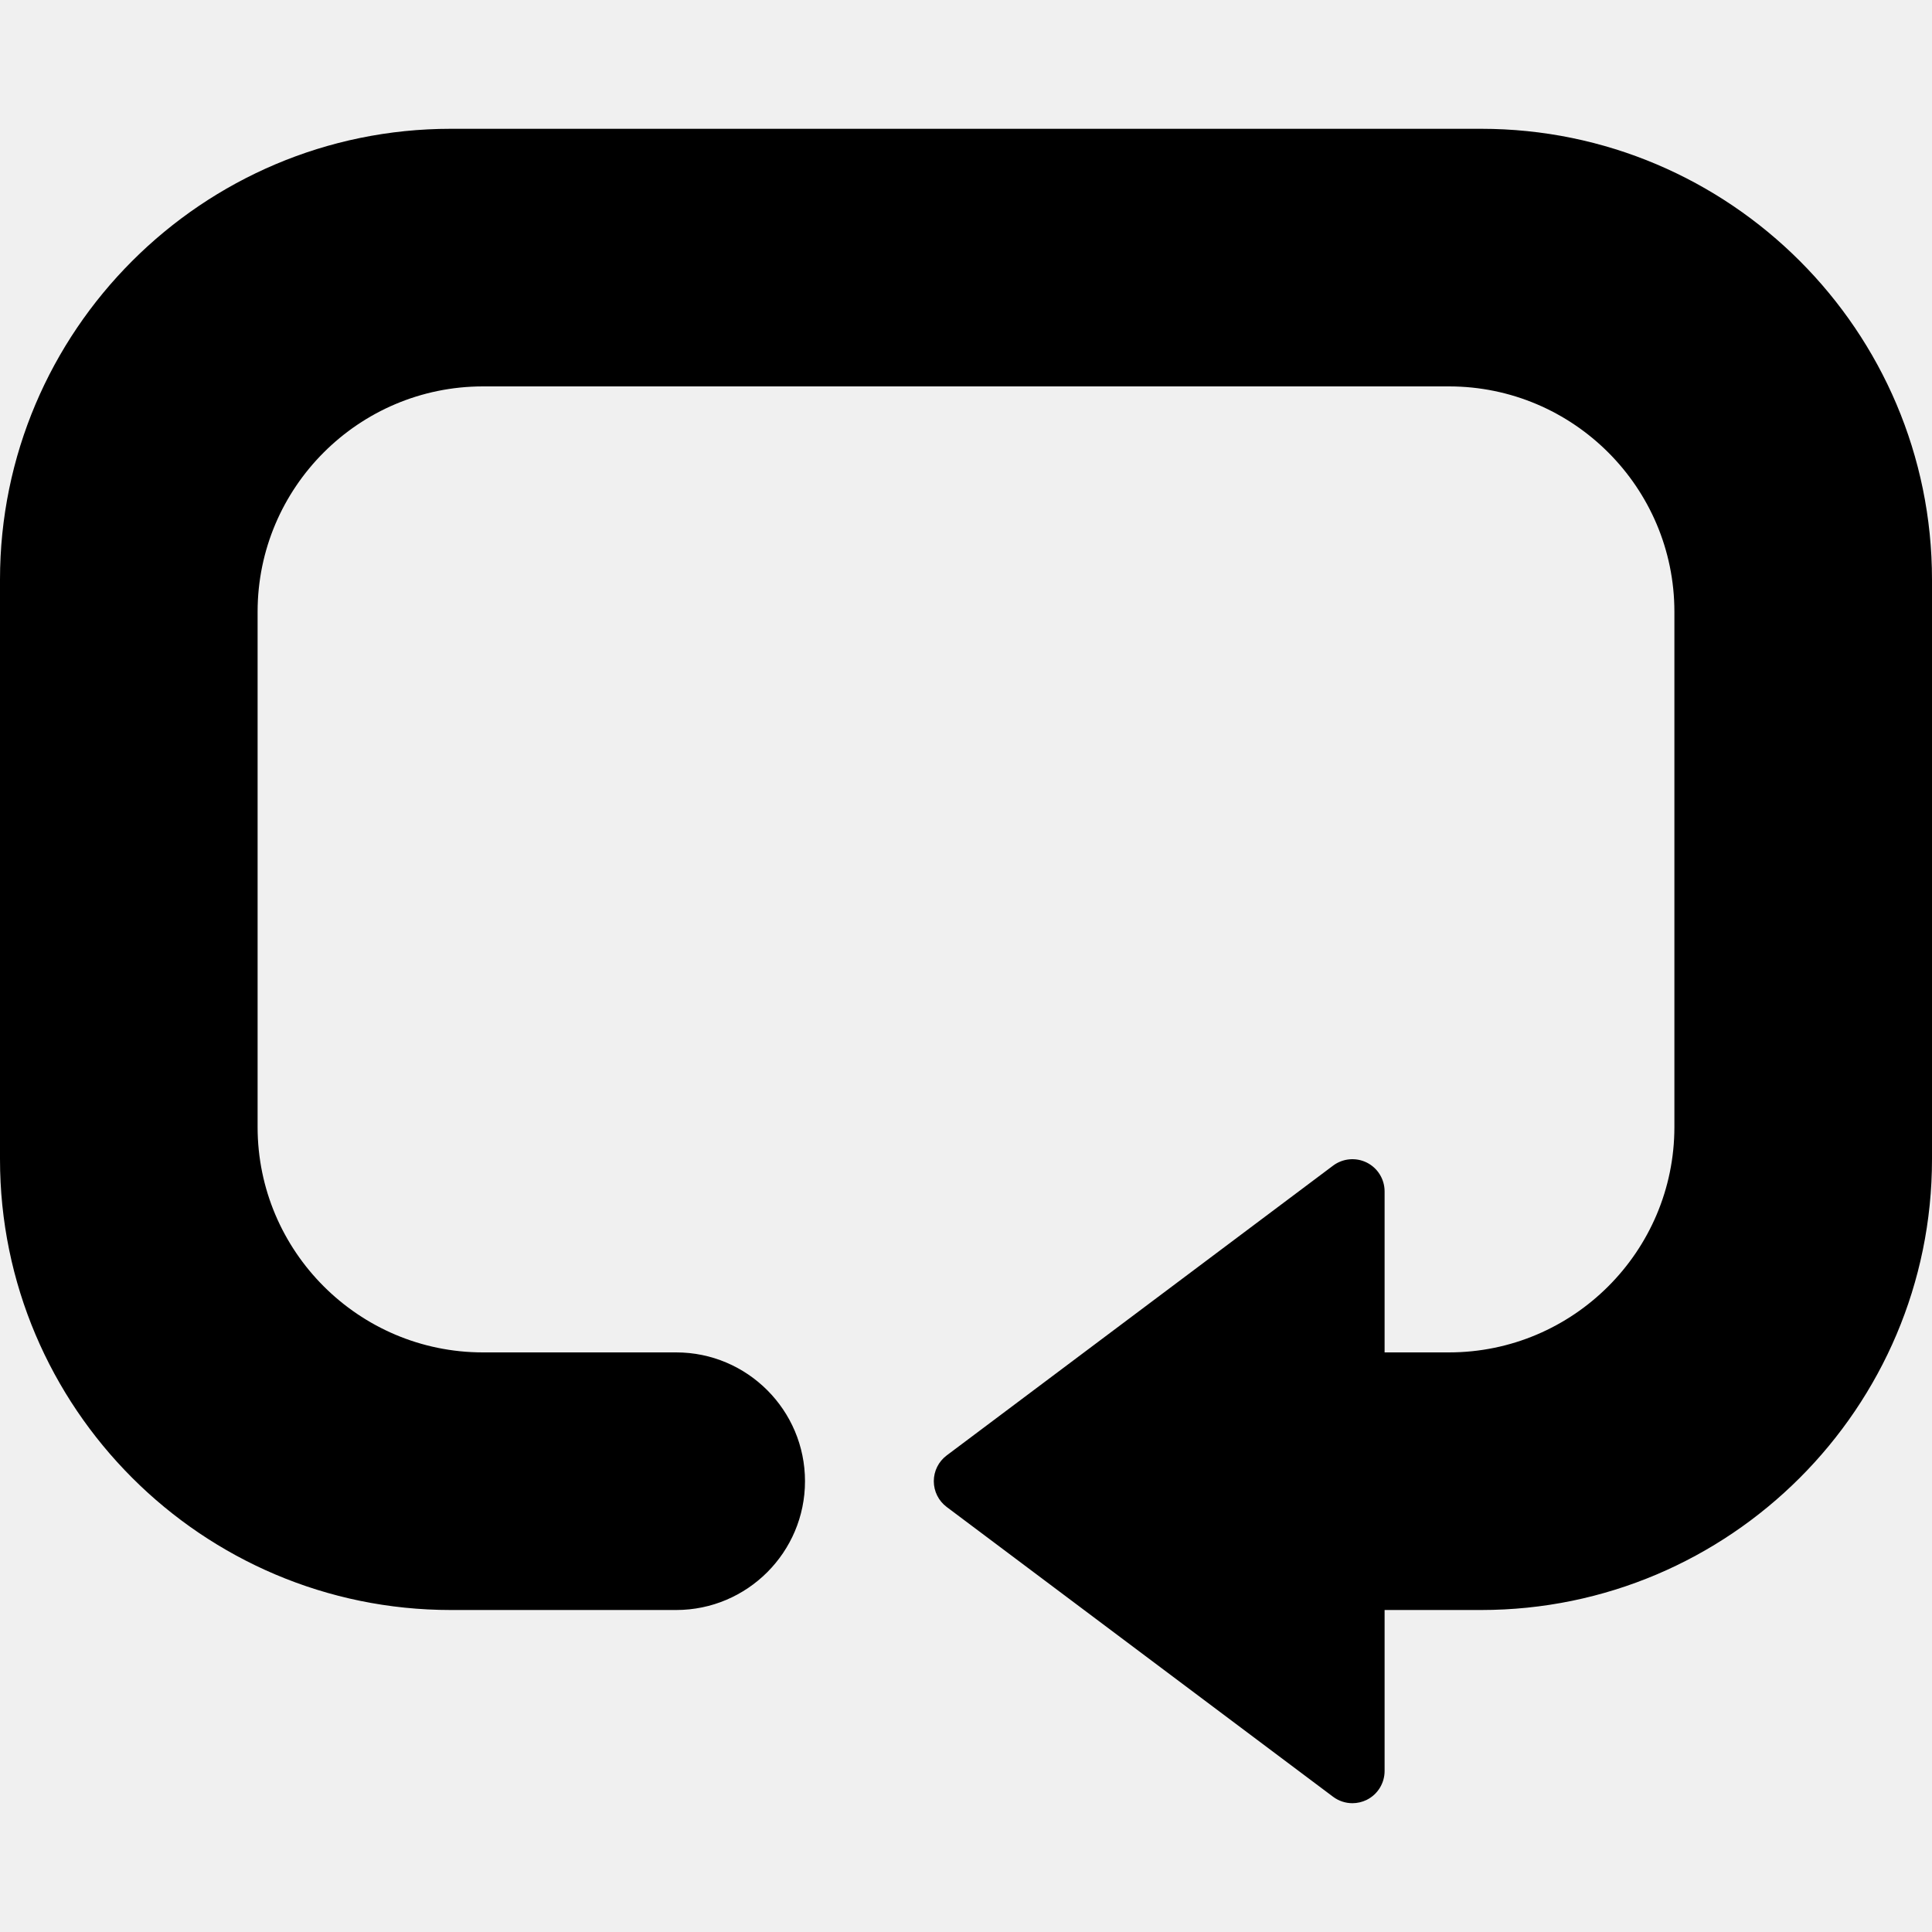
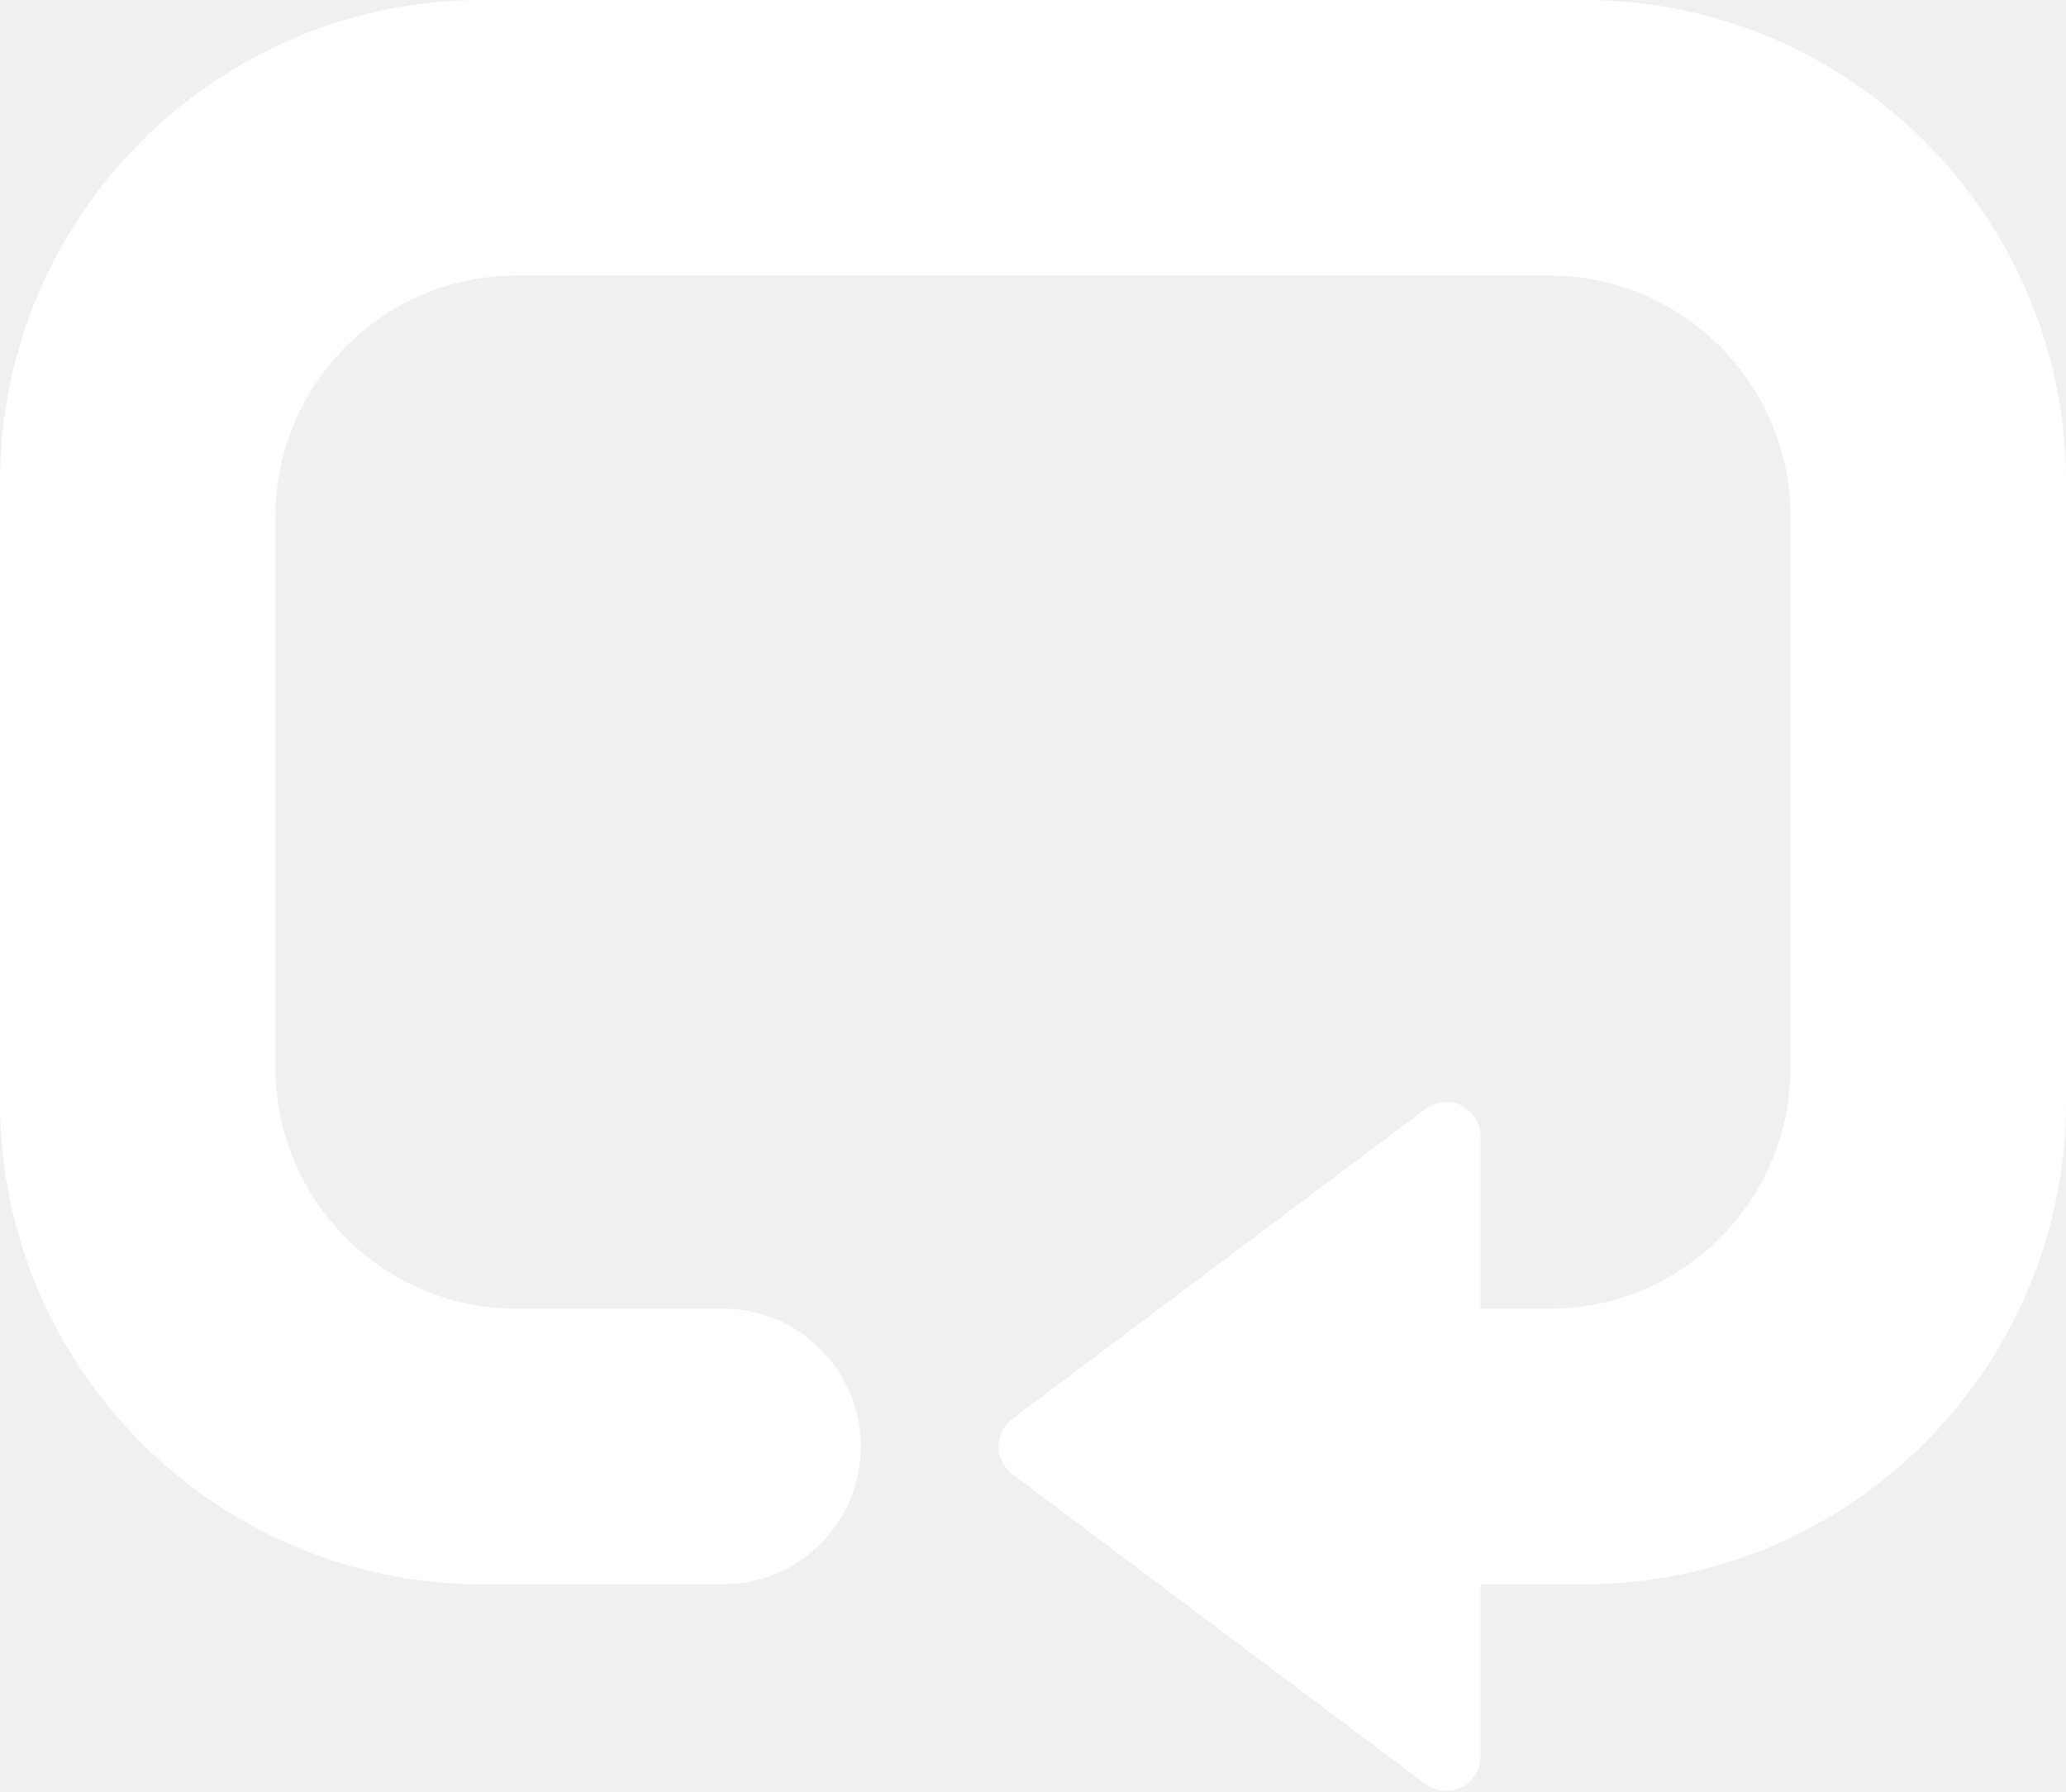
- <svg xmlns="http://www.w3.org/2000/svg" version="1.1" id="Layer_1" x="0px" y="0px" viewBox="0 0 512 512" style="enable-background:new 0 0 512 512;" xml:space="preserve">
-   <g>
-     <g>
-       <path d="M392.533,34.133H119.467C53.589,34.133,0,87.723,0,153.6v153.6c0,65.877,53.589,119.467,119.467,119.467H179.2    c18.825,0,34.133-15.309,34.133-34.133c0-18.825-15.309-34.133-34.133-34.133H128c-32.93,0-59.733-26.795-59.733-59.733V162.133    c0-32.939,26.803-59.733,59.733-59.733h256c32.93,0,59.733,26.795,59.733,59.733v136.533c0,32.939-26.803,59.733-59.733,59.733    h-17.067v-42.667c0-3.234-1.826-6.187-4.719-7.637c-2.884-1.434-6.349-1.126-8.934,0.811l-102.4,76.8    c-2.15,1.613-3.413,4.139-3.413,6.827s1.263,5.214,3.413,6.827l102.4,76.8c1.502,1.126,3.311,1.707,5.12,1.707    c1.297,0,2.611-0.299,3.814-0.896c2.893-1.451,4.719-4.403,4.719-7.637v-42.667h25.6C458.411,426.667,512,373.077,512,307.2V153.6    C512,87.723,458.411,34.133,392.533,34.133z" />
-     </g>
-   </g>
-   <g>
- </g>
-   <g>
- </g>
-   <g>
- </g>
-   <g>
- </g>
-   <g>
- </g>
-   <g>
- </g>
-   <g>
- </g>
-   <g>
- </g>
-   <g>
- </g>
-   <g>
- </g>
-   <g>
- </g>
-   <g>
- </g>
-   <g>
- </g>
-   <g>
- </g>
-   <g>
- </g>
+ <svg xmlns="http://www.w3.org/2000/svg" width="512" height="444" viewBox="0 0 512 444" fill="none">
+   <path d="M392.533 0H119.467C53.589 0 0 53.59 0 119.467V273.067C0 338.944 53.589 392.534 119.467 392.534H179.2C198.025 392.534 213.333 377.225 213.333 358.401C213.333 339.576 198.024 324.268 179.2 324.268H128C95.07 324.268 68.267 297.473 68.267 264.535V128C68.267 95.061 95.07 68.267 128 68.267H384C416.93 68.267 443.733 95.062 443.733 128V264.533C443.733 297.472 416.93 324.266 384 324.266H366.933V281.599C366.933 278.365 365.107 275.412 362.214 273.962C359.33 272.528 355.865 272.836 353.28 274.773L250.88 351.573C248.73 353.186 247.467 355.712 247.467 358.4C247.467 361.088 248.73 363.614 250.88 365.227L353.28 442.027C354.782 443.153 356.591 443.734 358.4 443.734C359.697 443.734 361.011 443.435 362.214 442.838C365.107 441.387 366.933 438.435 366.933 435.201V392.534H392.533C458.411 392.534 512 338.944 512 273.067V119.467C512 53.59 458.411 0 392.533 0Z" fill="white" />
</svg>
